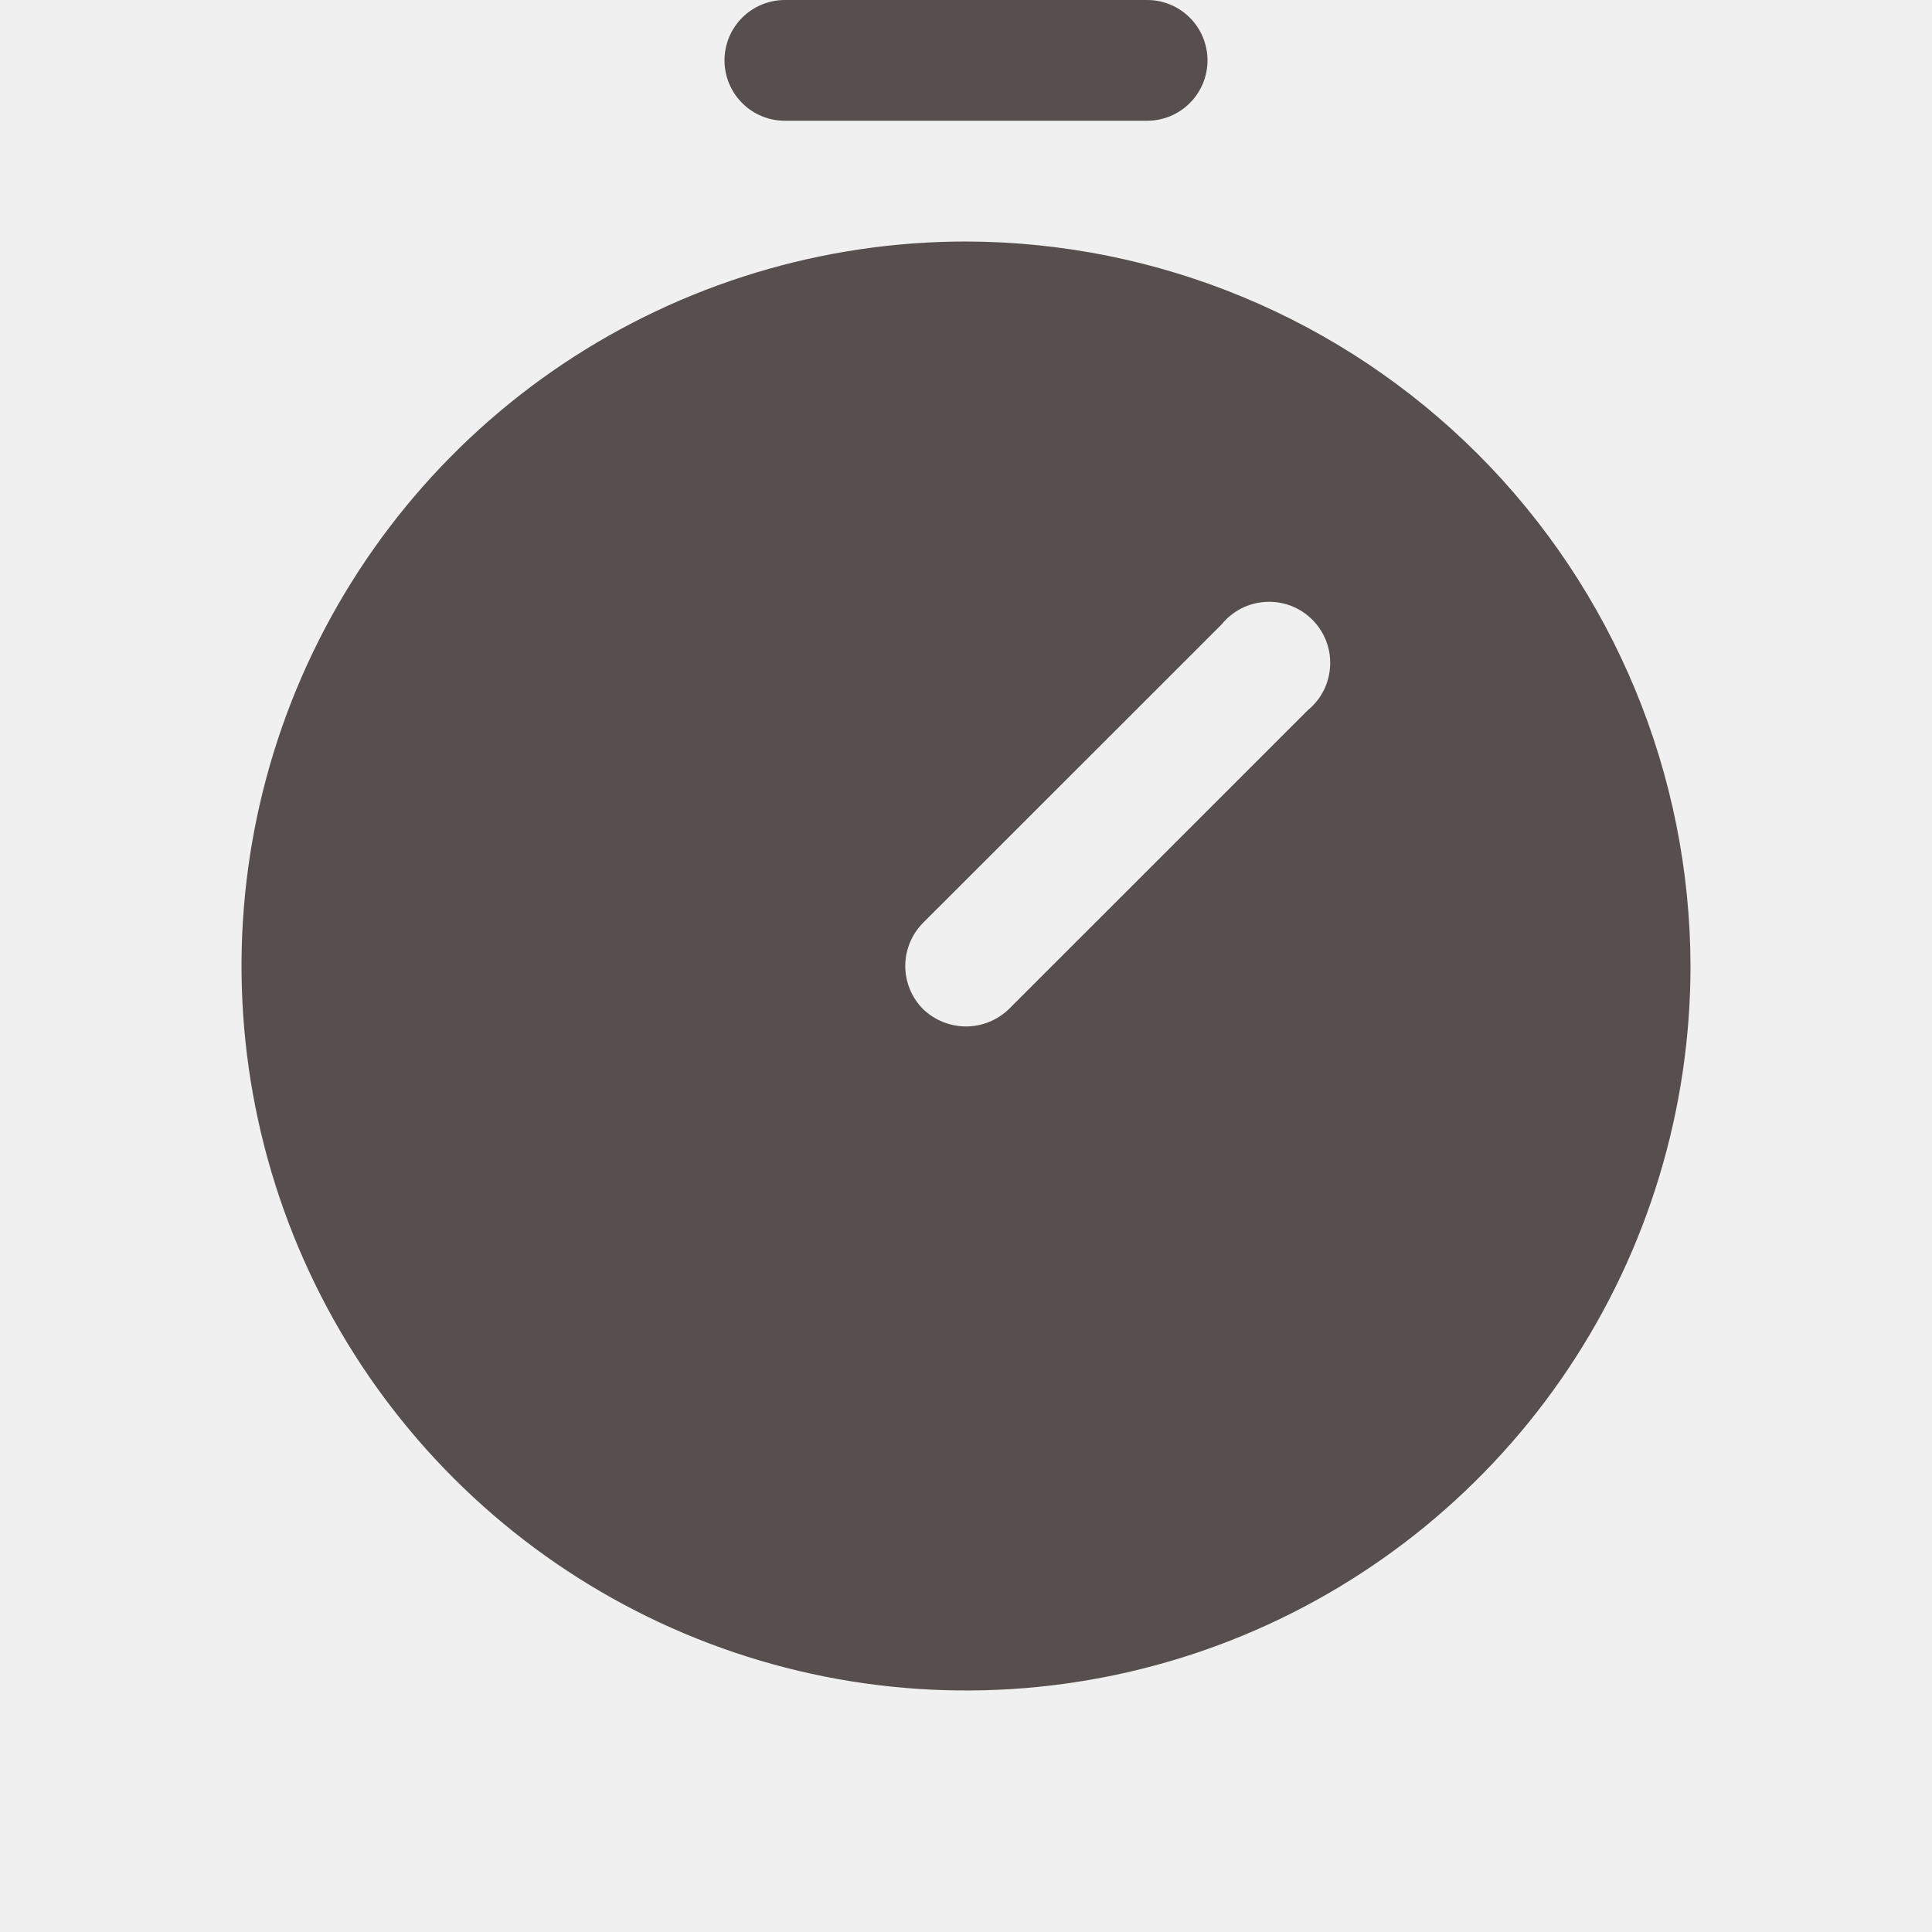
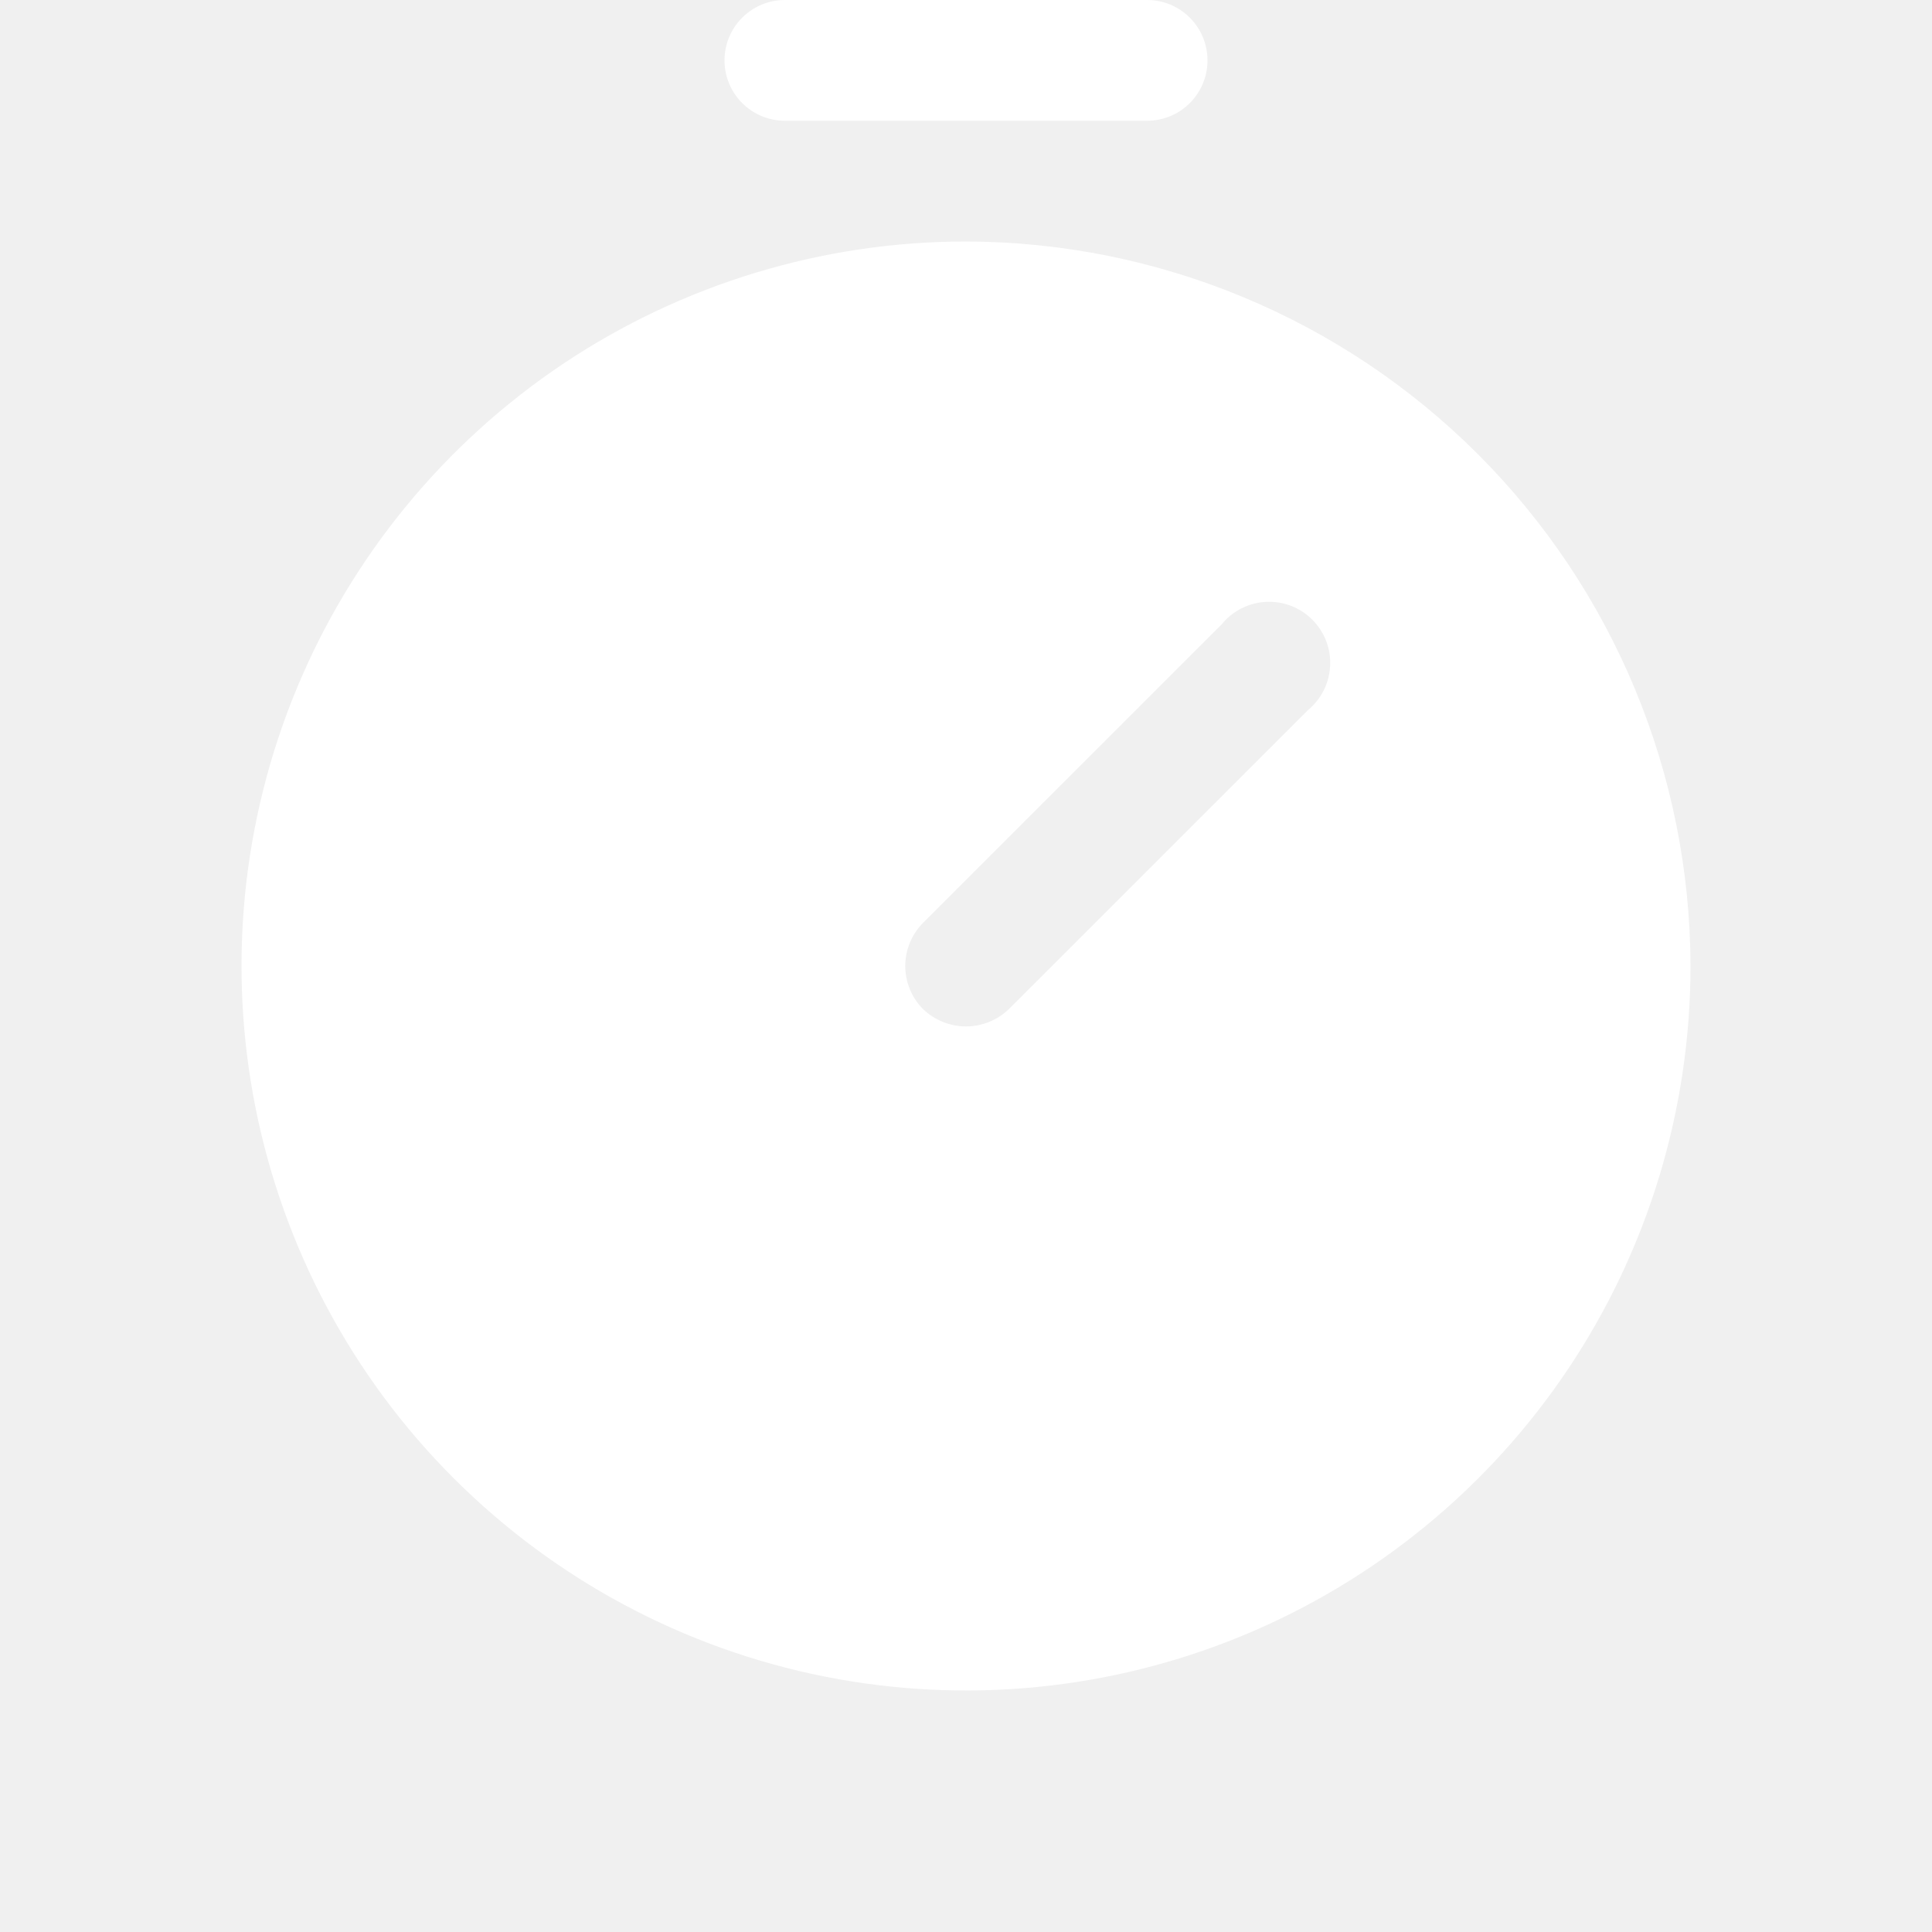
<svg xmlns="http://www.w3.org/2000/svg" width="32" height="32" viewBox="0 0 32 32" fill="none">
-   <path d="M13 2H19C19.265 2 19.52 1.895 19.707 1.707C19.895 1.52 20 1.265 20 1C20 0.735 19.895 0.48 19.707 0.293C19.52 0.105 19.265 0 19 0L13 0C12.735 0 12.48 0.105 12.293 0.293C12.105 0.48 12 0.735 12 1C12 1.265 12.105 1.52 12.293 1.707C12.48 1.895 12.735 2 13 2Z" fill="#574F4D" />
-   <path d="M16 4C13.627 4 11.307 4.704 9.333 6.022C7.36 7.341 5.822 9.215 4.913 11.408C4.005 13.601 3.768 16.013 4.231 18.341C4.694 20.669 5.836 22.807 7.515 24.485C9.193 26.163 11.331 27.306 13.659 27.769C15.987 28.232 18.399 27.995 20.592 27.087C22.785 26.178 24.659 24.64 25.978 22.667C27.296 20.694 28 18.373 28 16C27.993 12.819 26.727 9.771 24.478 7.522C22.229 5.273 19.181 4.007 16 4ZM21.663 11.762L16.712 16.712C16.521 16.897 16.266 17.001 16 17.001C15.734 17.001 15.479 16.897 15.287 16.712C15.1 16.523 14.994 16.267 14.994 16C14.994 15.733 15.1 15.477 15.287 15.287L20.238 10.338C20.327 10.228 20.439 10.139 20.565 10.075C20.691 10.012 20.829 9.976 20.971 9.969C21.112 9.962 21.253 9.984 21.385 10.035C21.516 10.086 21.636 10.164 21.736 10.264C21.836 10.364 21.914 10.484 21.965 10.615C22.016 10.747 22.038 10.888 22.031 11.03C22.024 11.171 21.988 11.309 21.925 11.435C21.861 11.561 21.772 11.673 21.663 11.762Z" fill="#574F4D" />
+   <path d="M13 2H19C19.265 2 19.52 1.895 19.707 1.707C19.895 1.52 20 1.265 20 1C20 0.735 19.895 0.48 19.707 0.293C19.52 0.105 19.265 0 19 0L13 0C12.735 0 12.48 0.105 12.293 0.293C12.105 0.48 12 0.735 12 1C12 1.265 12.105 1.52 12.293 1.707C12.48 1.895 12.735 2 13 2Z" fill="#ffffff" />
+   <path d="M16 4C13.627 4 11.307 4.704 9.333 6.022C7.36 7.341 5.822 9.215 4.913 11.408C4.005 13.601 3.768 16.013 4.231 18.341C4.694 20.669 5.836 22.807 7.515 24.485C9.193 26.163 11.331 27.306 13.659 27.769C15.987 28.232 18.399 27.995 20.592 27.087C22.785 26.178 24.659 24.64 25.978 22.667C27.296 20.694 28 18.373 28 16C27.993 12.819 26.727 9.771 24.478 7.522C22.229 5.273 19.181 4.007 16 4ZM21.663 11.762L16.712 16.712C16.521 16.897 16.266 17.001 16 17.001C15.734 17.001 15.479 16.897 15.287 16.712C15.1 16.523 14.994 16.267 14.994 16C14.994 15.733 15.1 15.477 15.287 15.287L20.238 10.338C20.327 10.228 20.439 10.139 20.565 10.075C20.691 10.012 20.829 9.976 20.971 9.969C21.112 9.962 21.253 9.984 21.385 10.035C21.516 10.086 21.636 10.164 21.736 10.264C21.836 10.364 21.914 10.484 21.965 10.615C22.016 10.747 22.038 10.888 22.031 11.03C22.024 11.171 21.988 11.309 21.925 11.435C21.861 11.561 21.772 11.673 21.663 11.762Z" fill="#ffffff" />
</svg>
